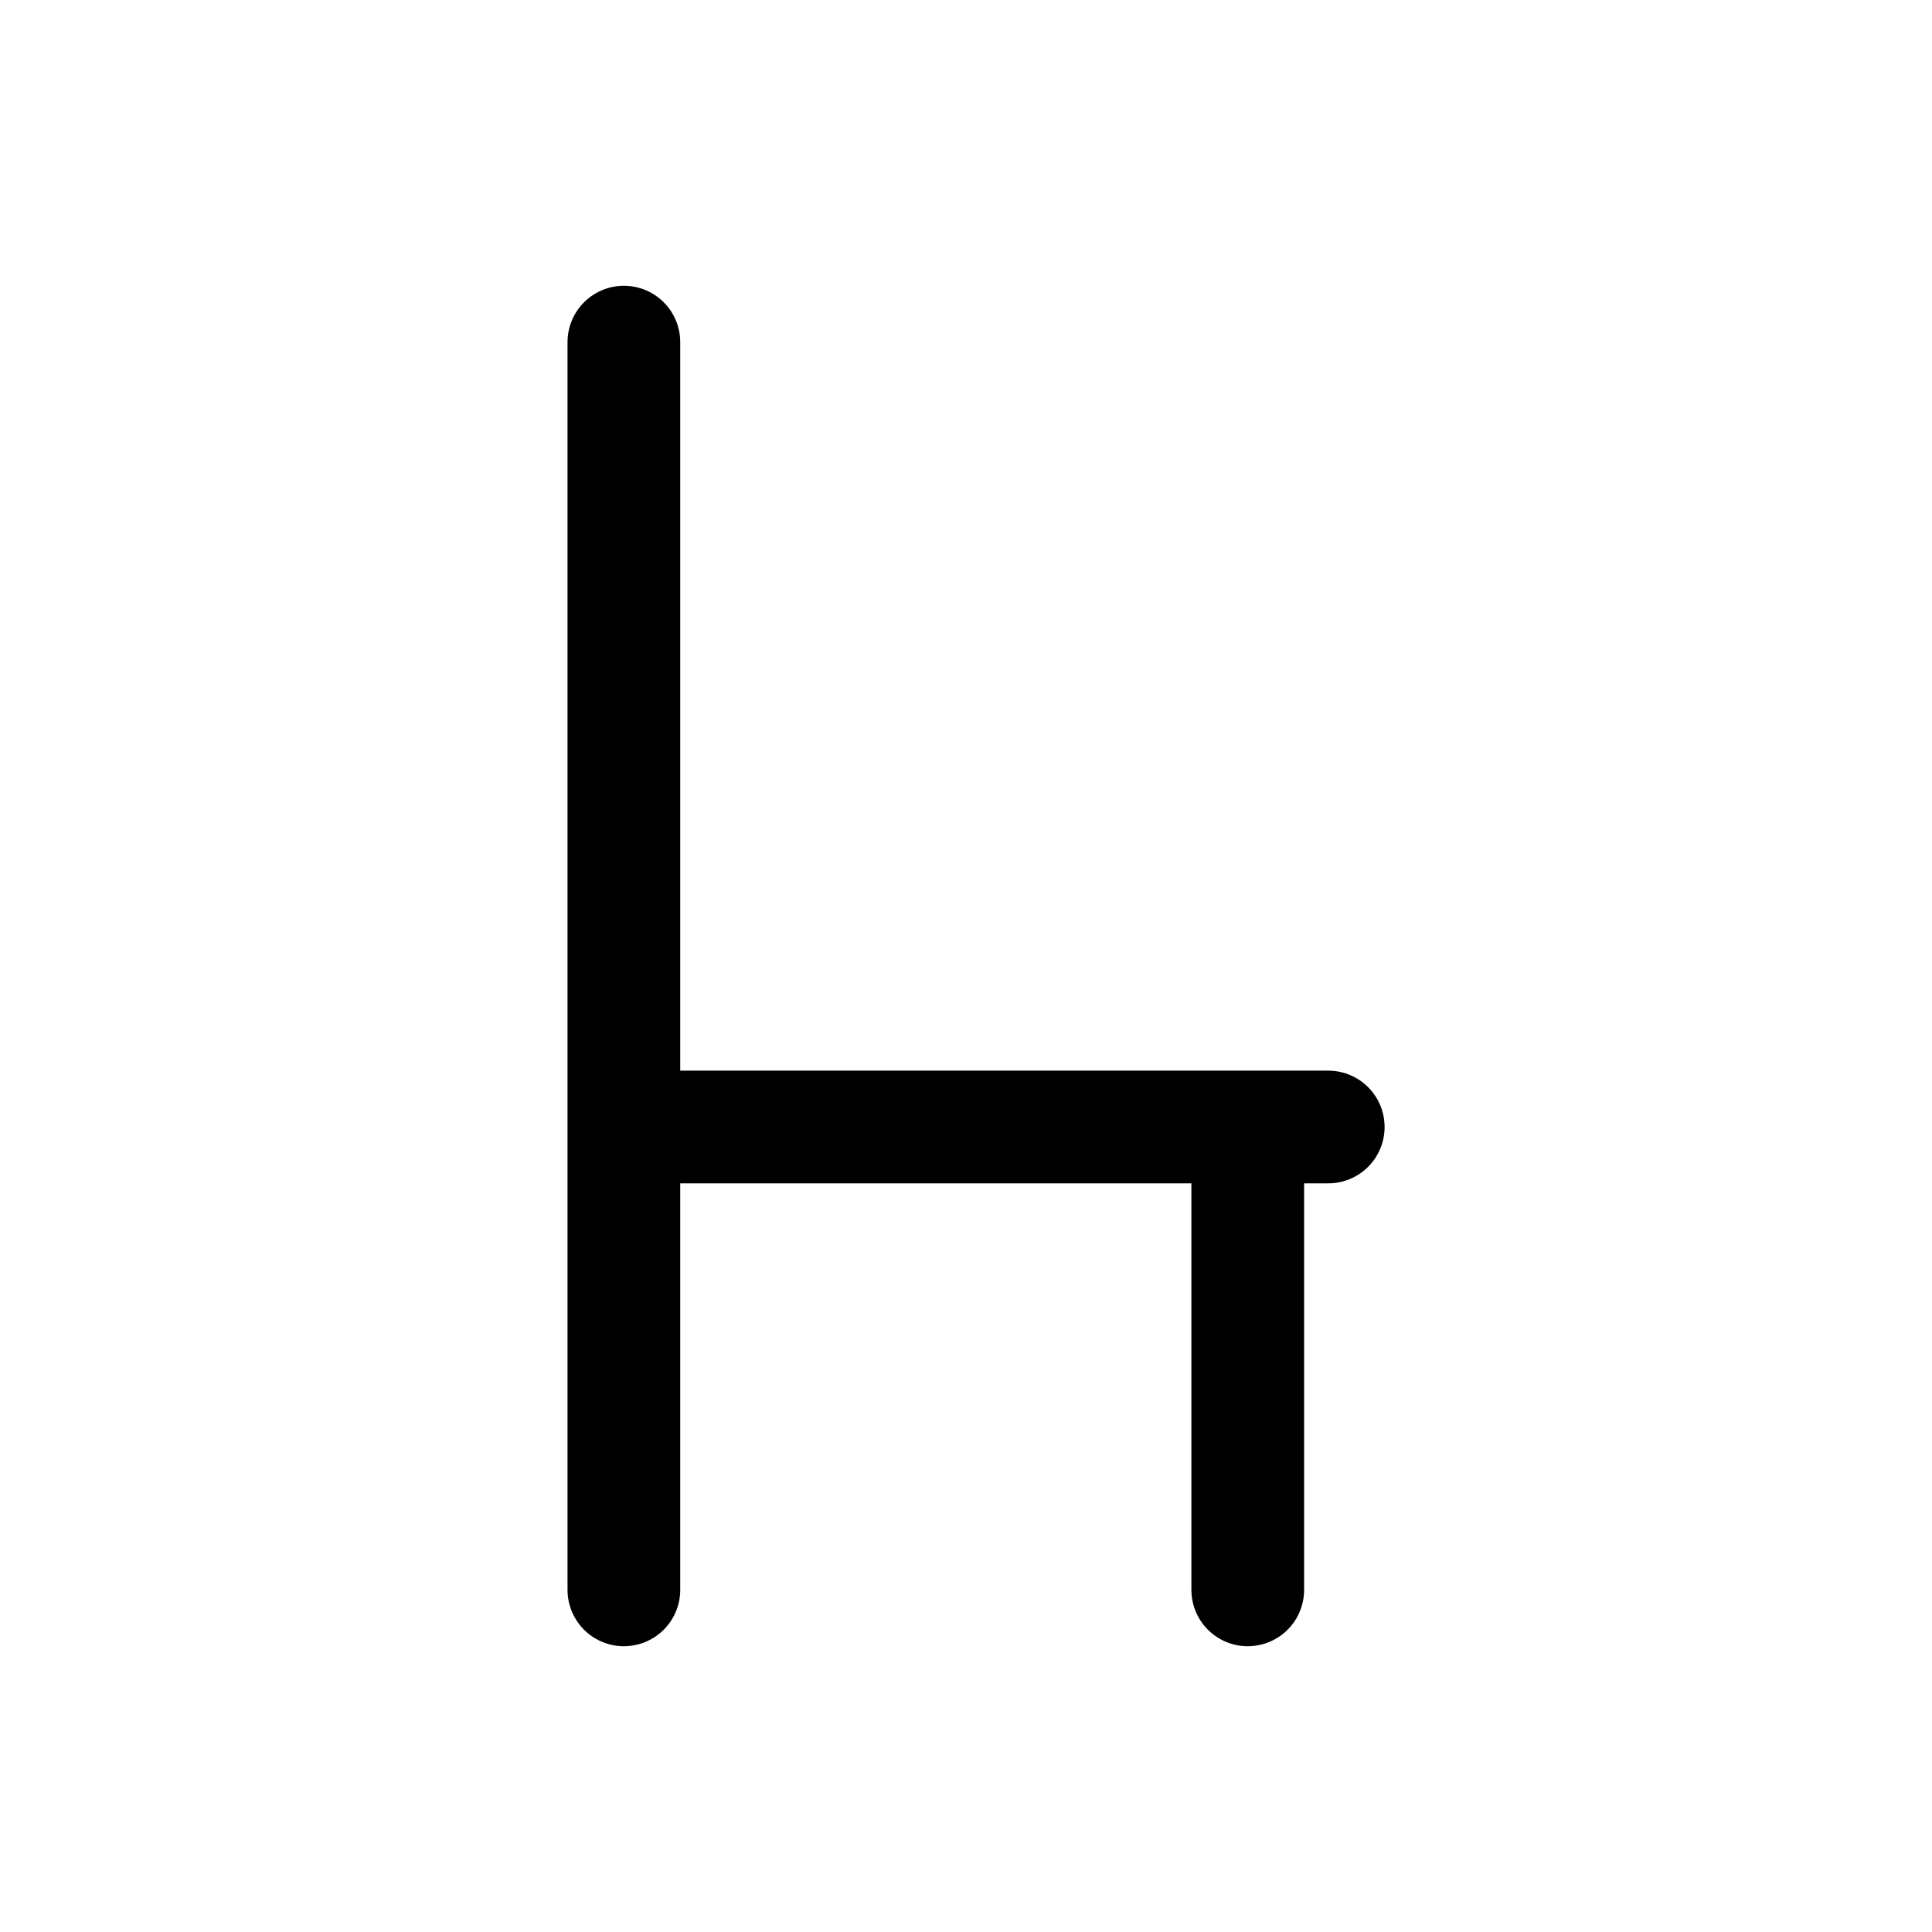
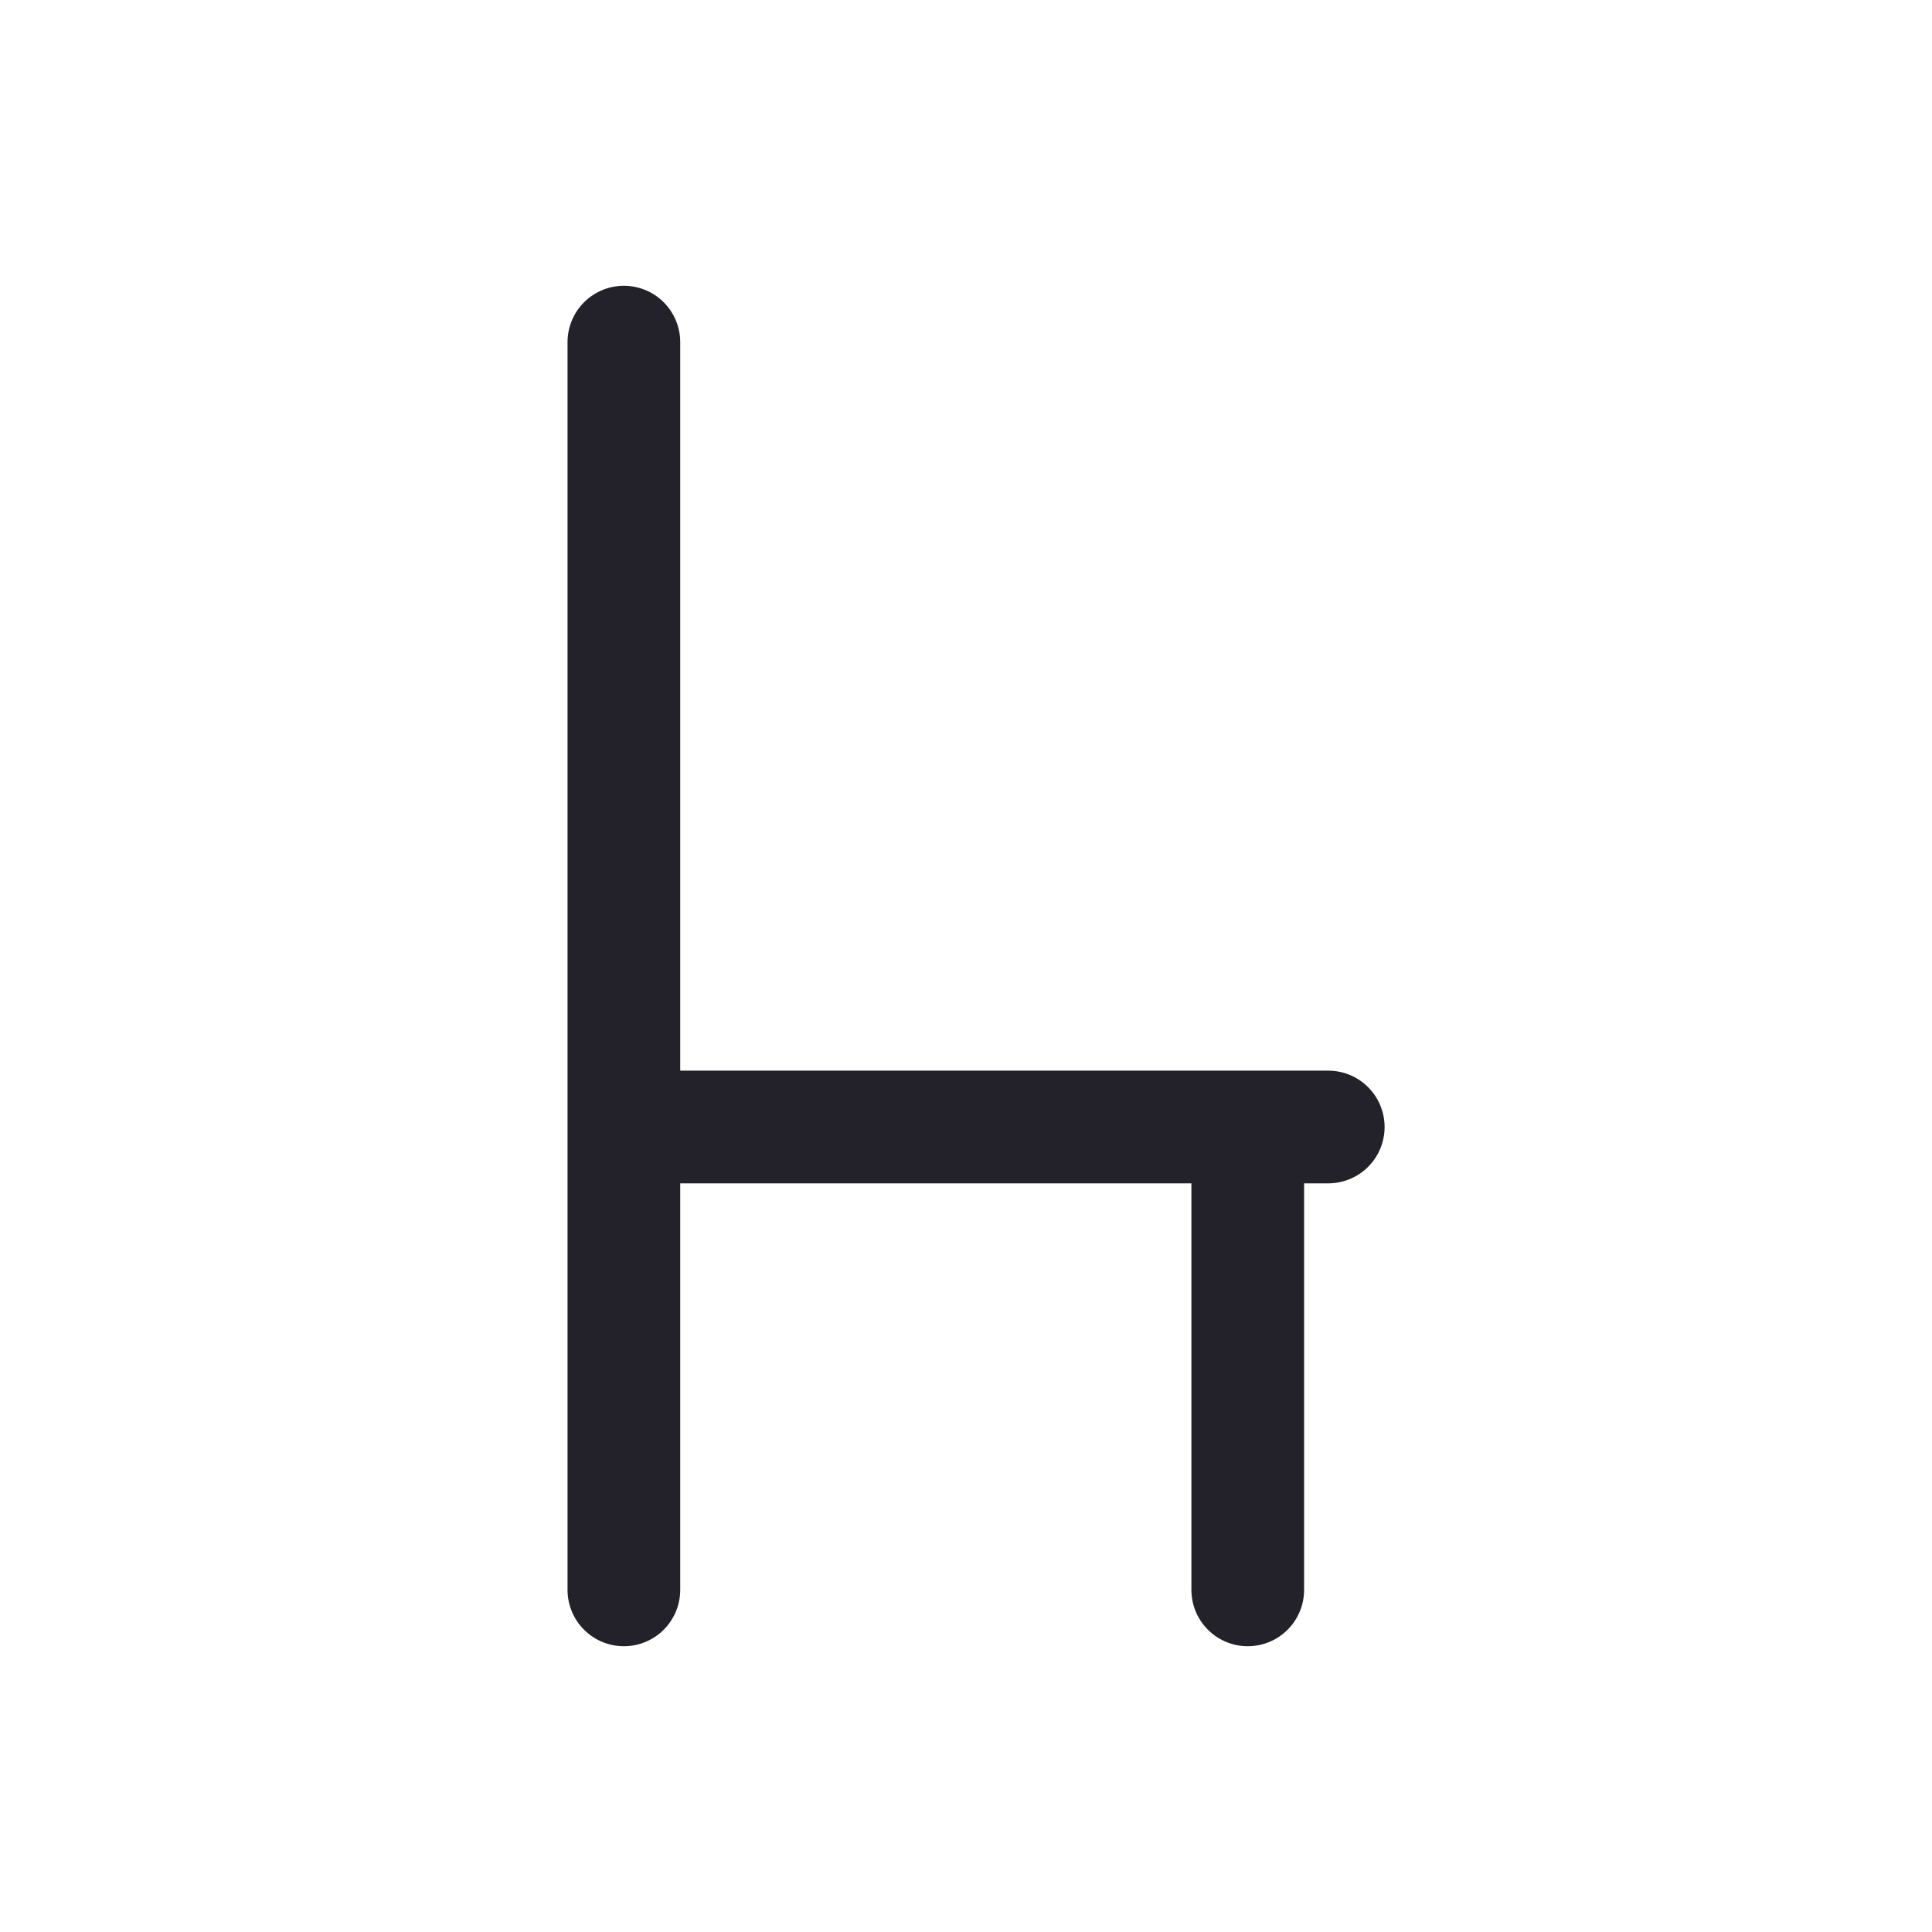
- <svg xmlns="http://www.w3.org/2000/svg" viewBox="0 0 48 48" width="48" height="48" fill="none" stroke="currentColor" stroke-width="2.5" stroke-linecap="round" stroke-linejoin="round" color="currentColor">
+ <svg xmlns="http://www.w3.org/2000/svg" viewBox="0 0 48 48" width="48" height="48" fill="none" stroke="#23222B" stroke-width="2.5" stroke-linecap="round" stroke-linejoin="round" role="img" aria-label="Seating">
  <path d="M15.5,8.5 V39.5 M15.5,28 H33 M31,28 V39.5" stroke-width="2.8" />
</svg>
